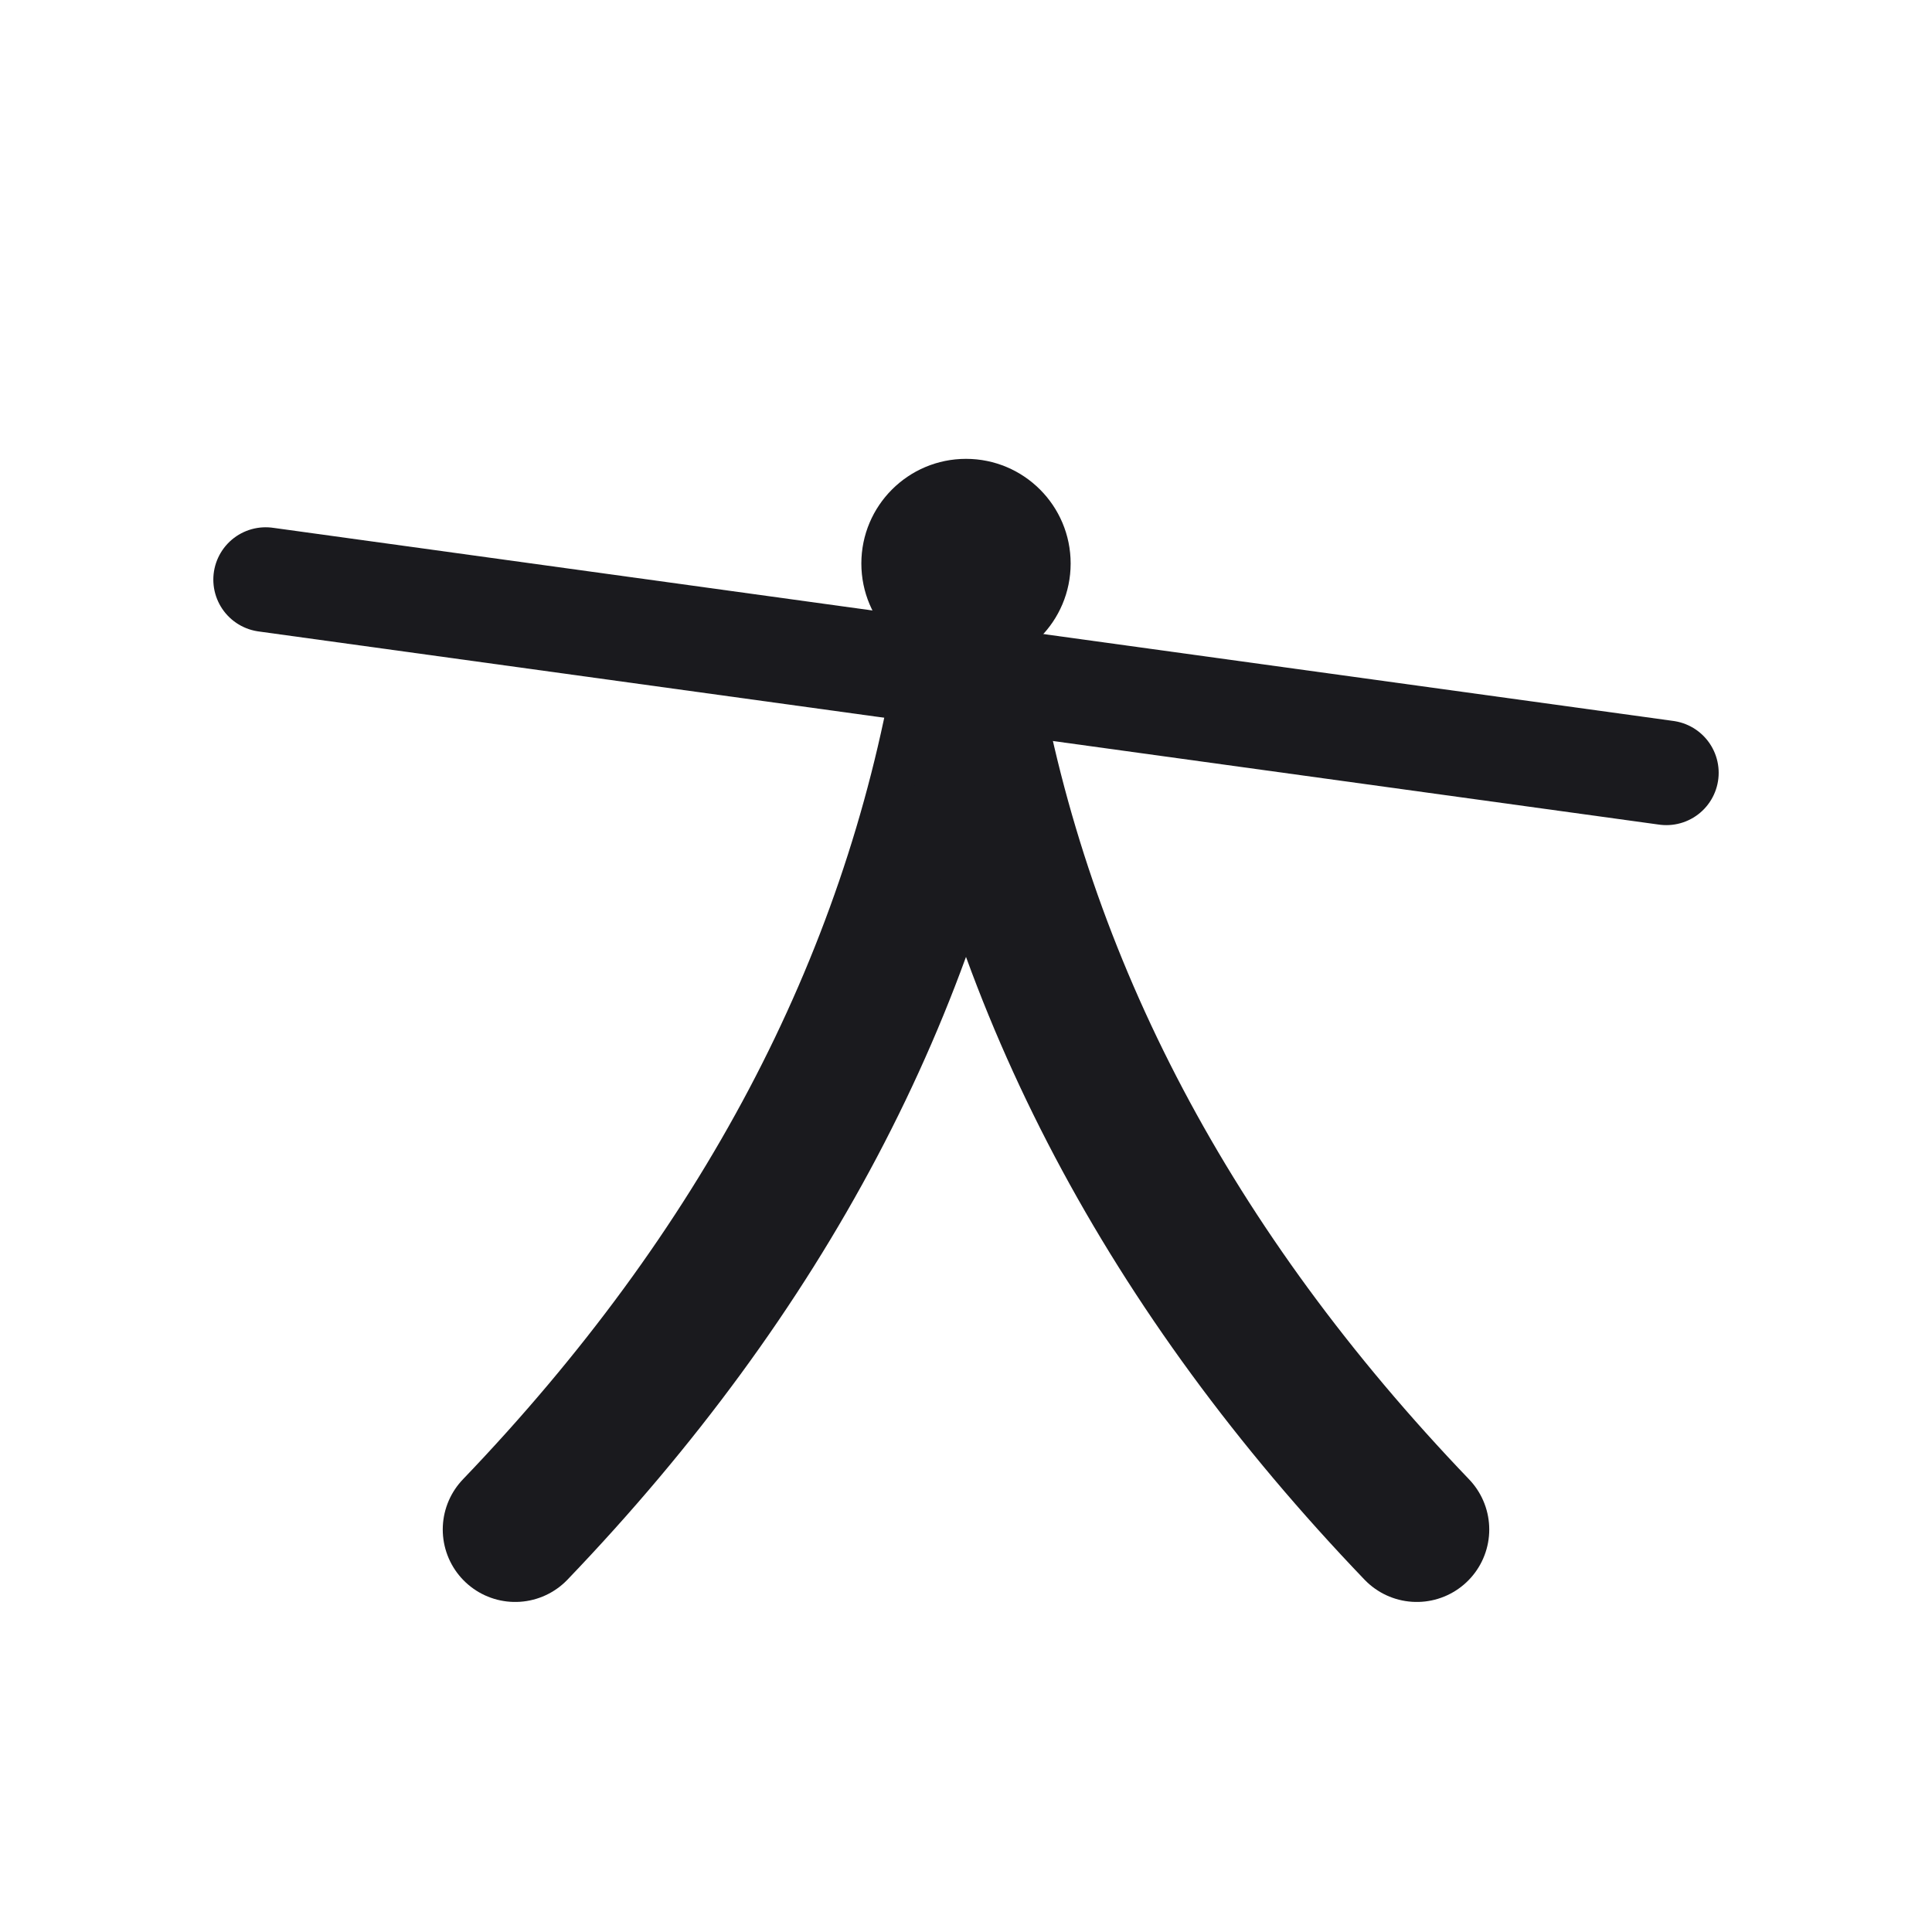
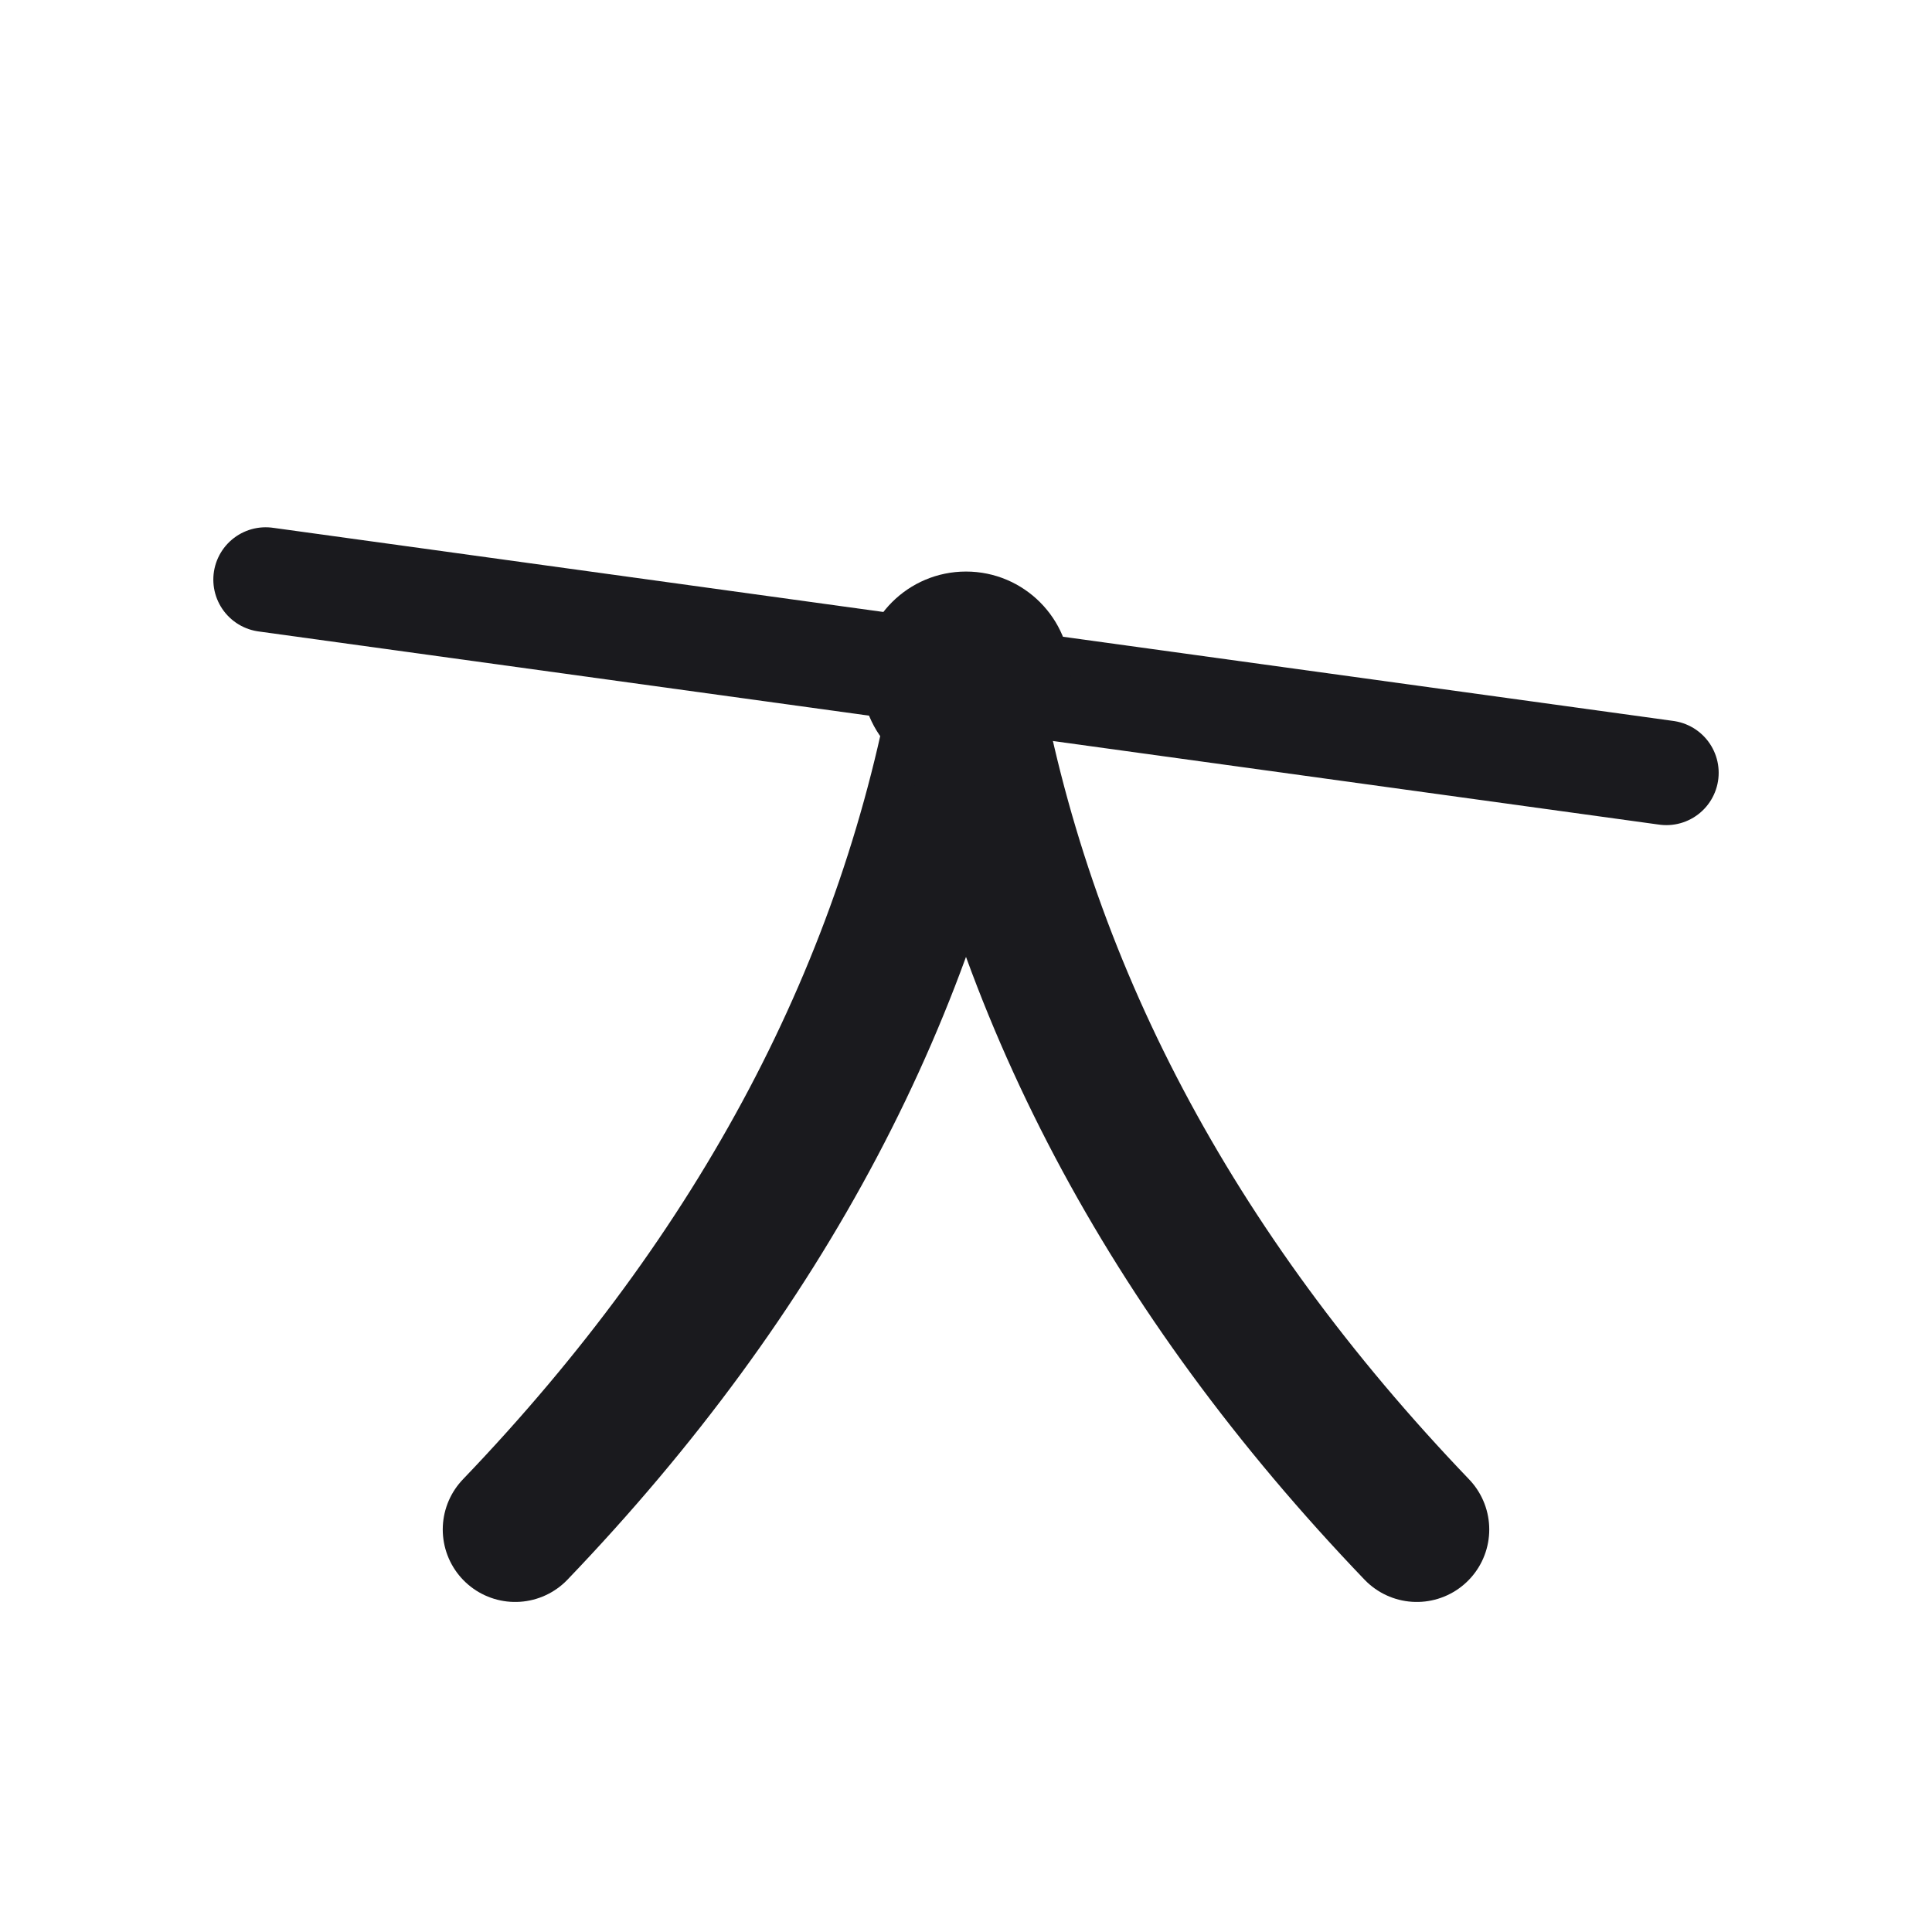
<svg xmlns="http://www.w3.org/2000/svg" viewBox="0 0 240 240" role="img" aria-label="老良人价 标记（单色）">
  <path d="M33 72 L207 96" fill="none" stroke="#1A1A1E" stroke-width="13" stroke-linecap="round" />
  <path d="M120 84 Q110 142 64 190" fill="none" stroke="#1A1A1E" stroke-width="18" stroke-linecap="round" />
  <path d="M120 84 Q130 142 176 190" fill="none" stroke="#1A1A1E" stroke-width="18" stroke-linecap="round" />
-   <circle cx="120" cy="70" r="13" fill="#1A1A1E" />
+   <circle cx="120" cy="84" r="13" fill="#1A1A1E" />
</svg>
